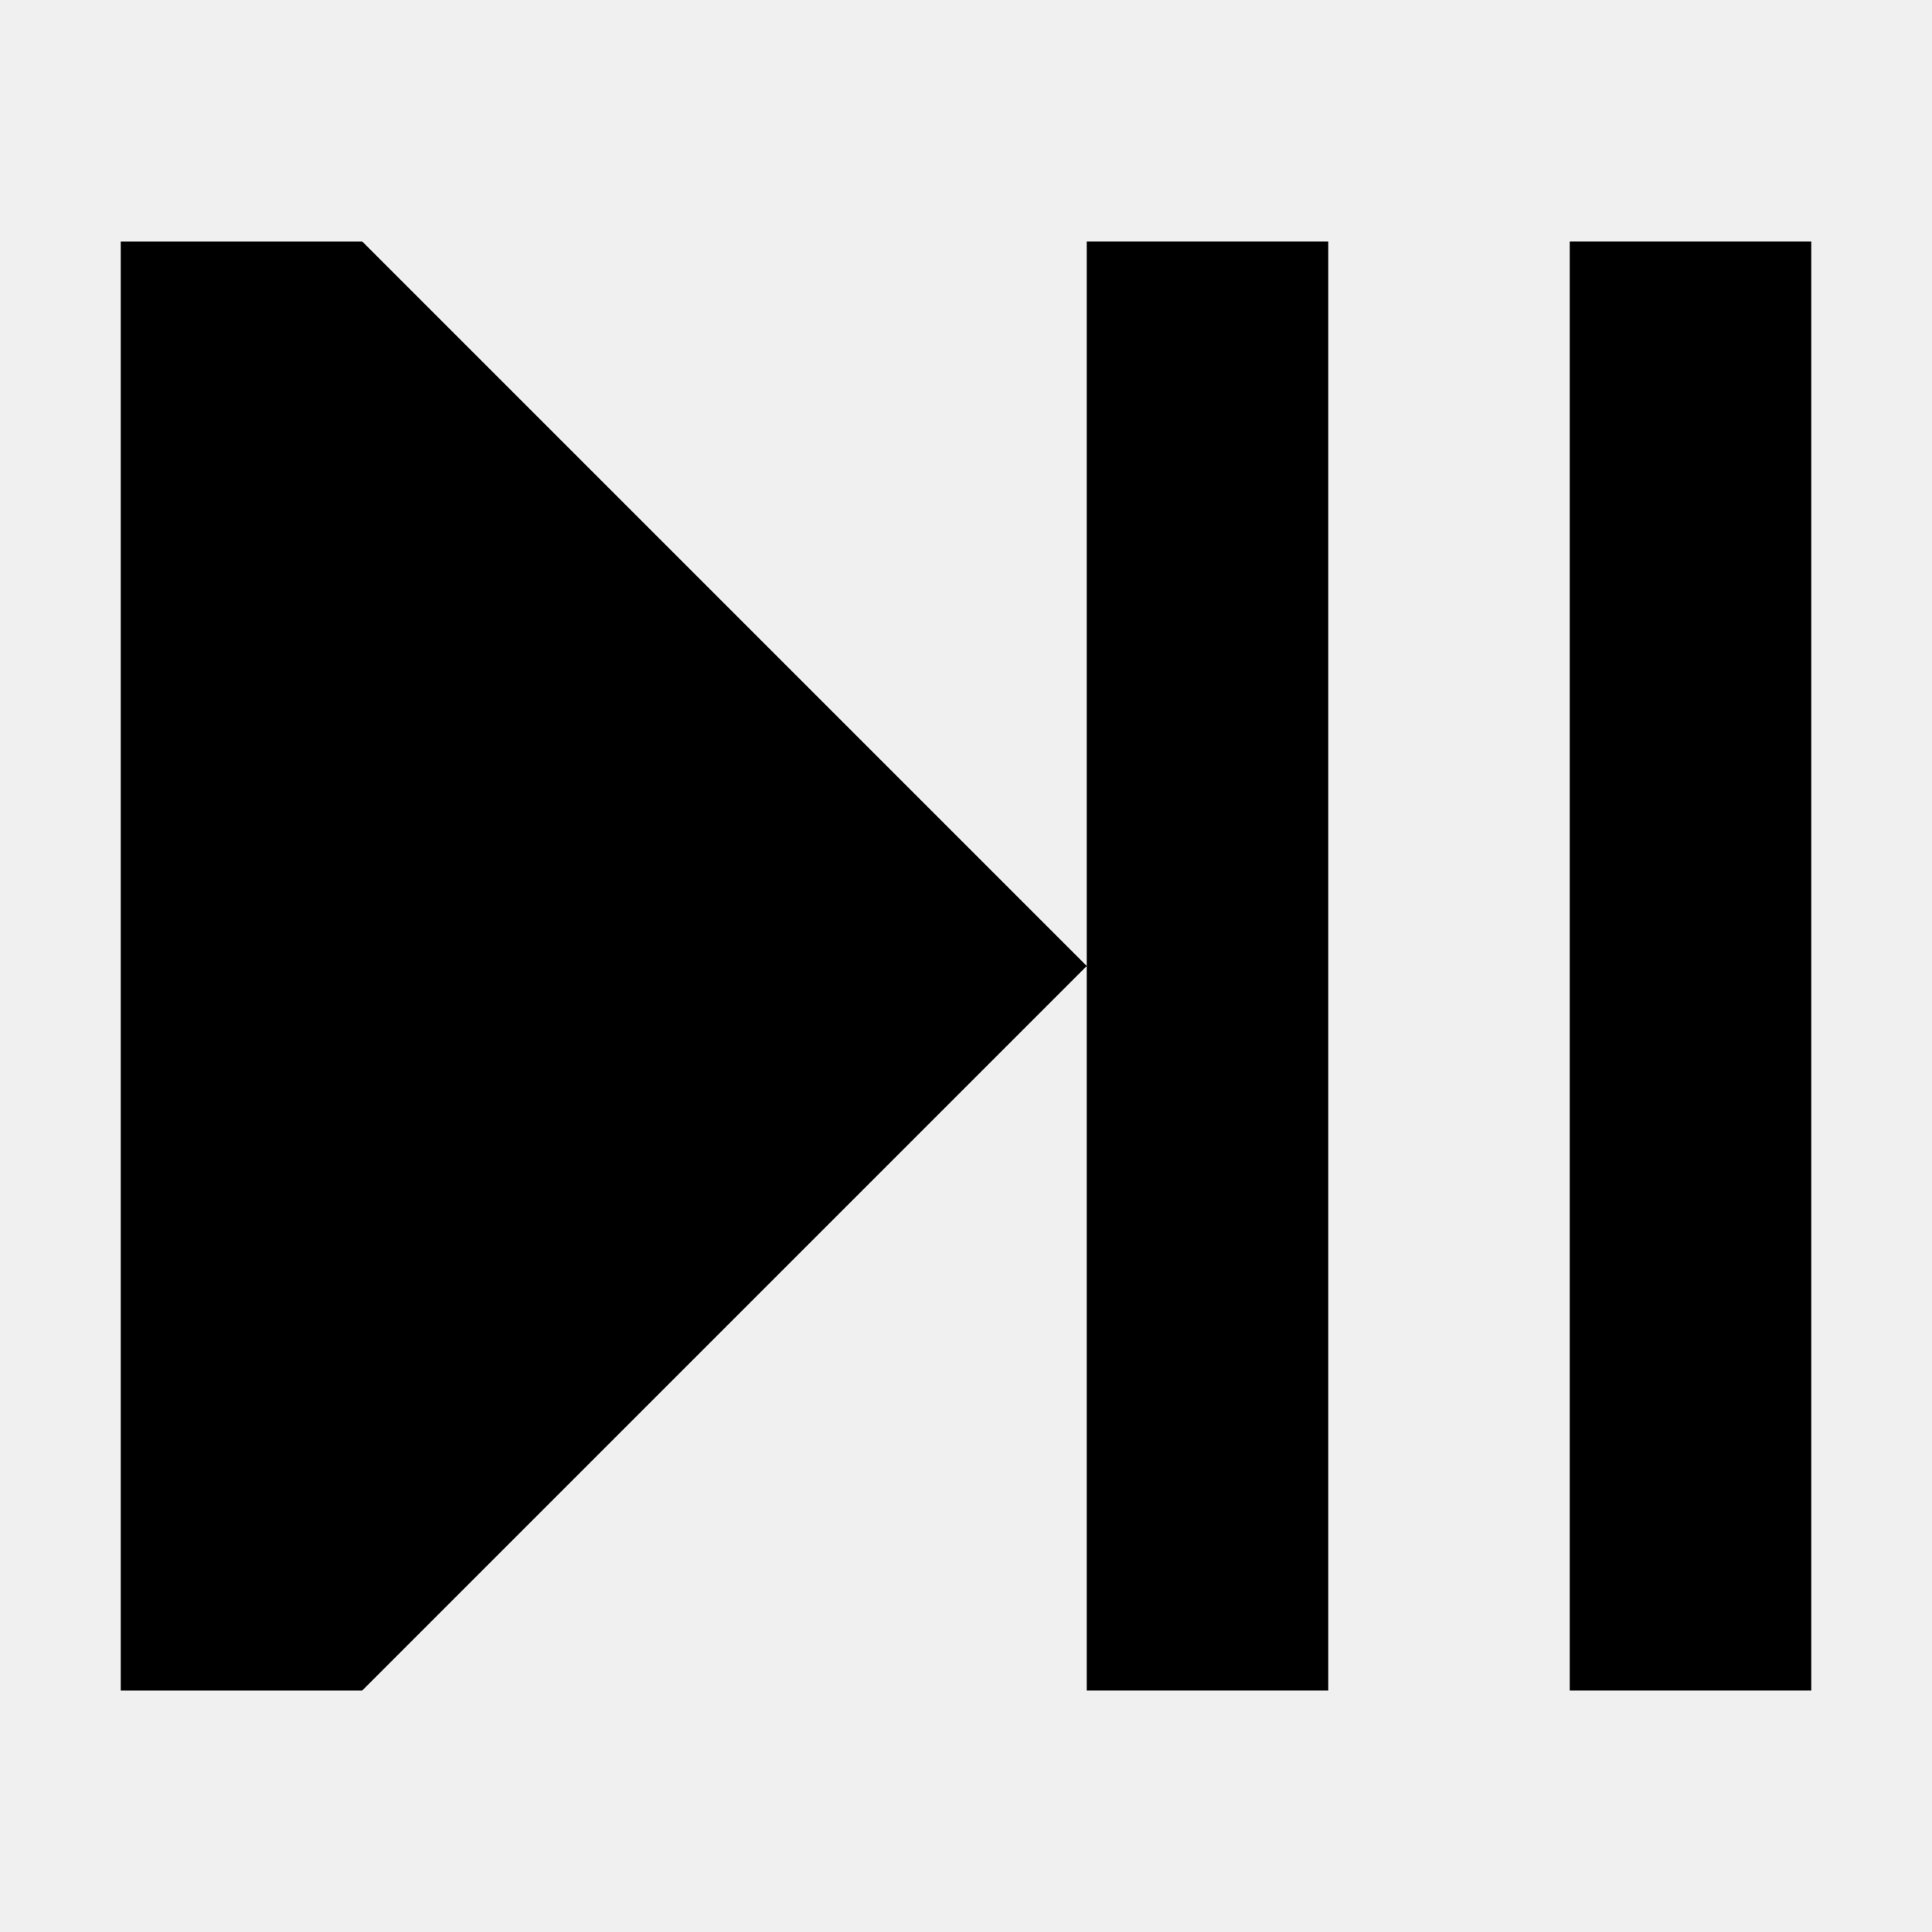
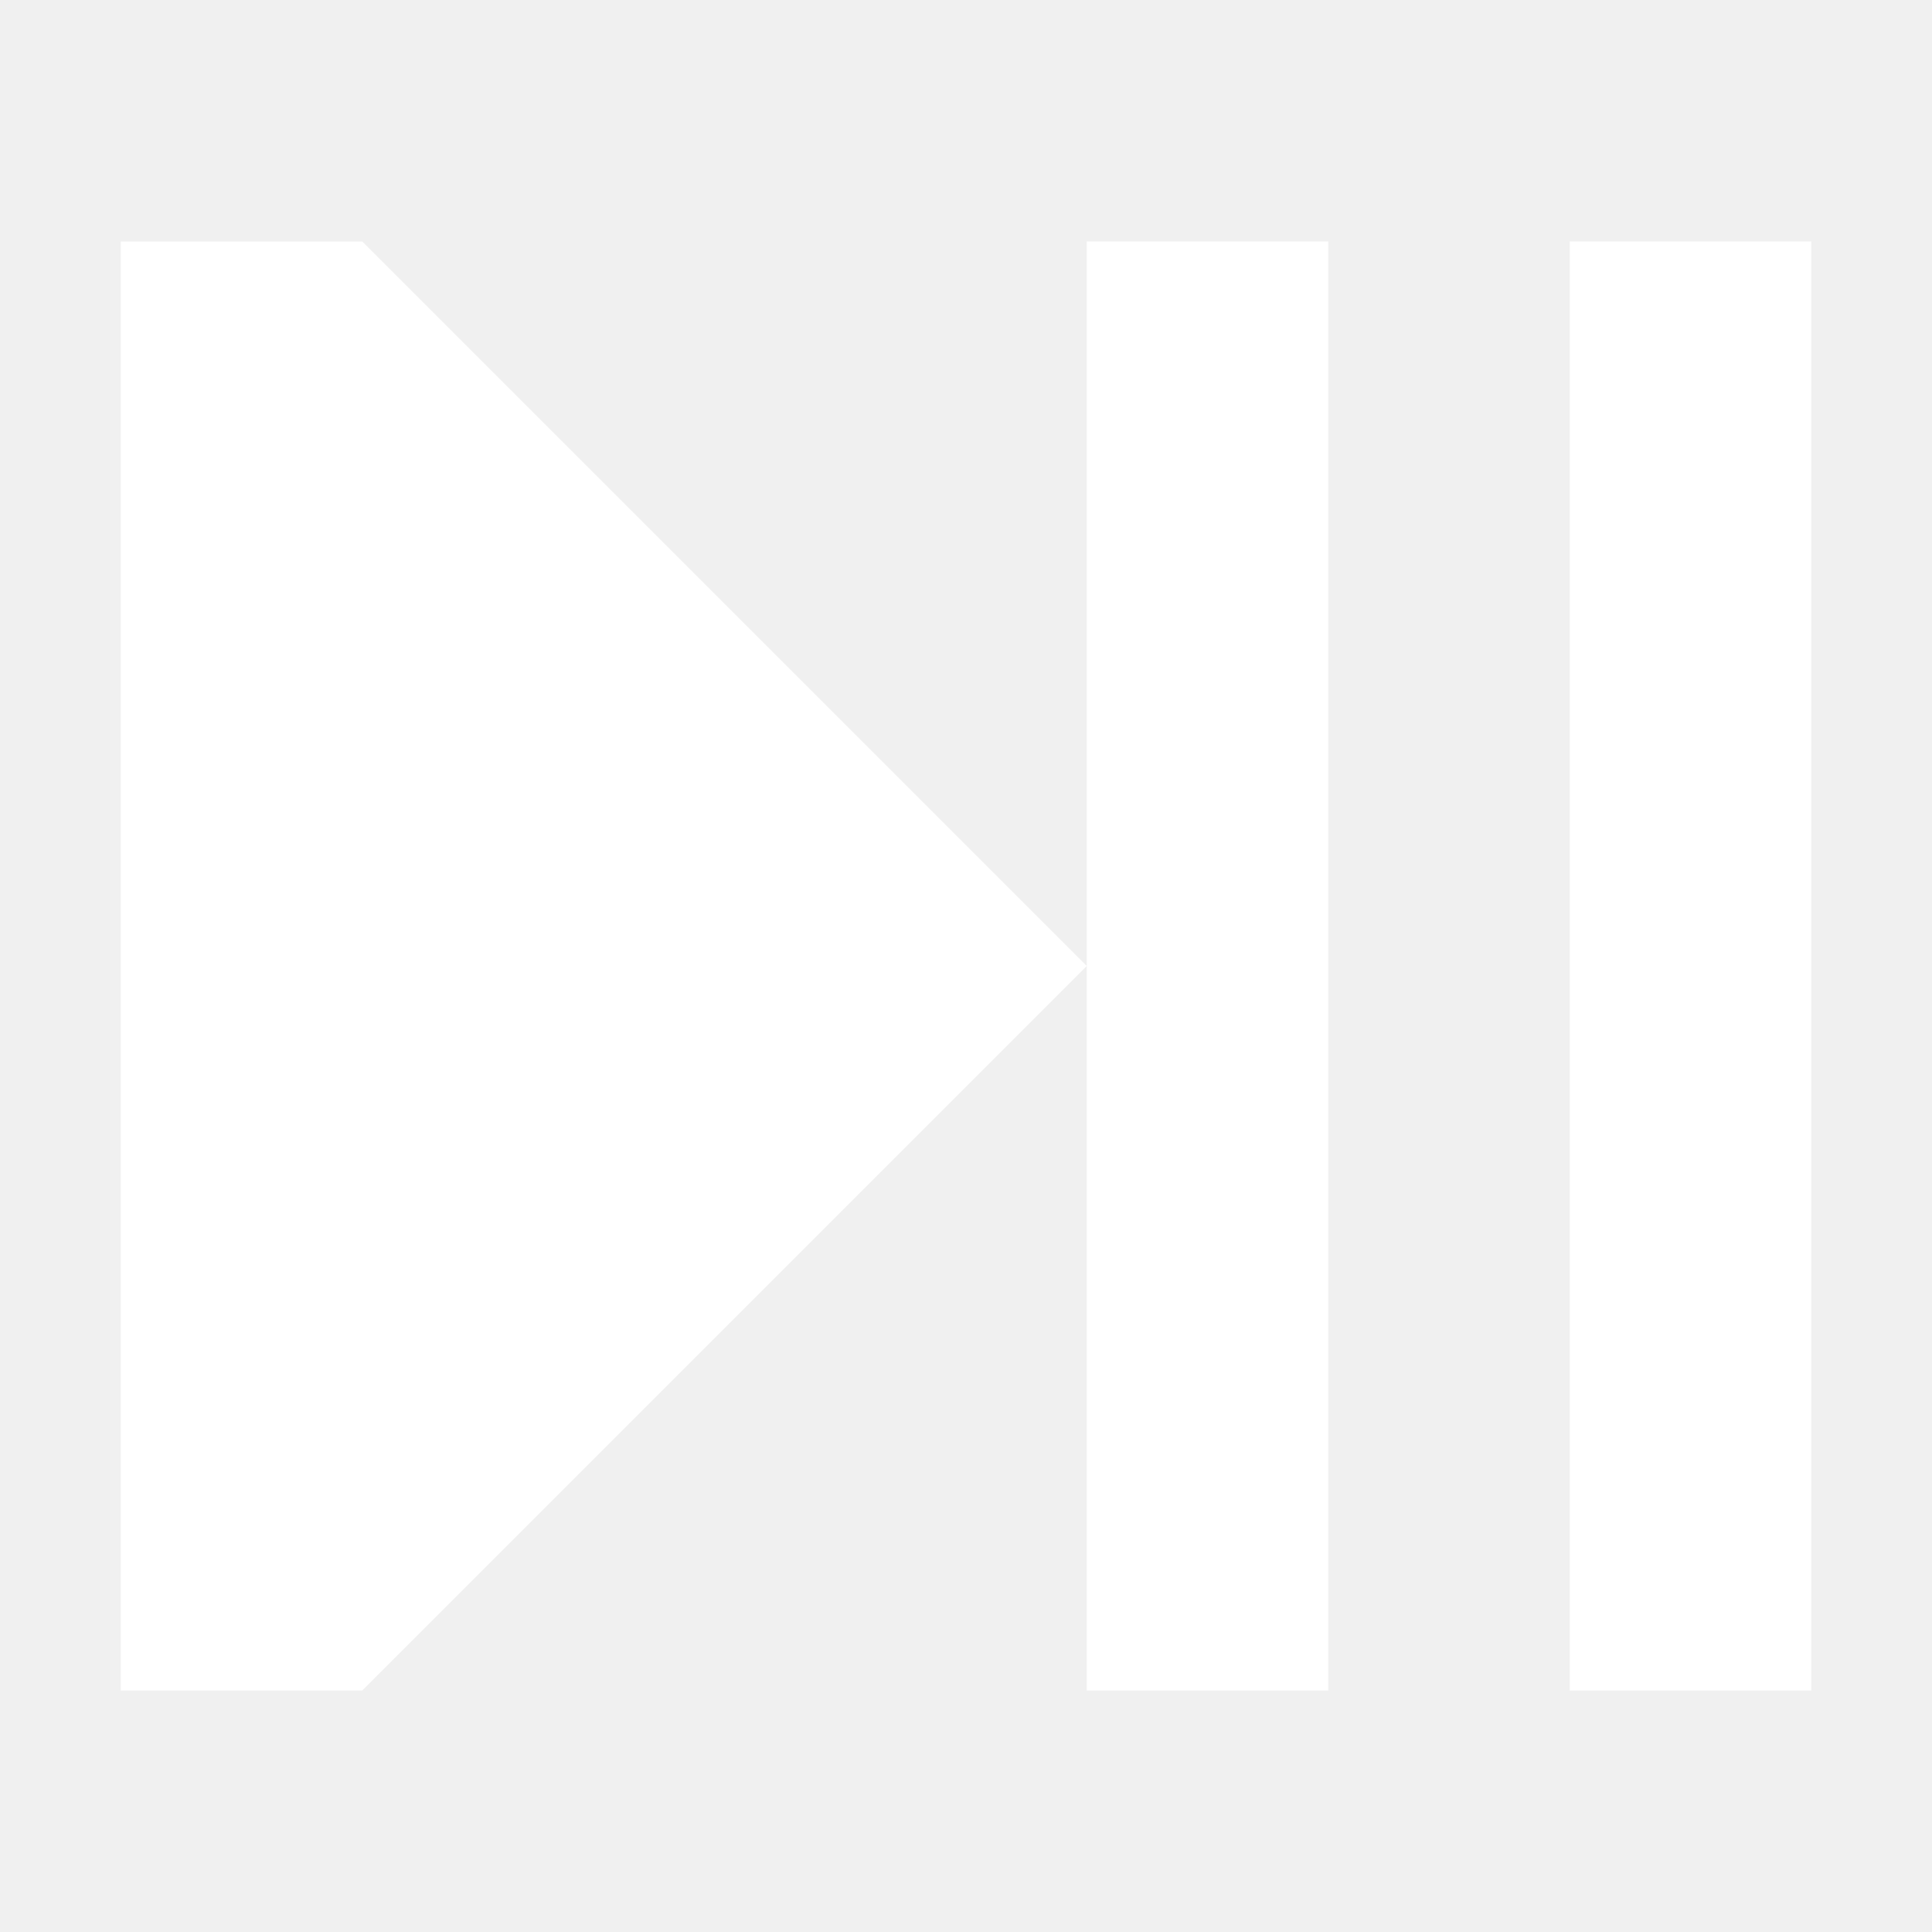
<svg xmlns="http://www.w3.org/2000/svg" width="800px" height="800px" viewBox="0 0 16 16" fill="none">
-   <path d="M1 14H3L9 8L3 2H1V14Z" fill="#000000" />
-   <path d="M15 2H13V14H15V2Z" fill="#000000" />
-   <path d="M9 2H11V14H9V2Z" fill="#000000" />
+   <path d="M1 14H3L9 8L3 2H1V14Z" fill="#ffffff" />
+   <path d="M15 2H13V14H15V2Z" fill="#ffffff" />
+   <path d="M9 2H11V14H9V2Z" fill="#ffffff" />
</svg>
